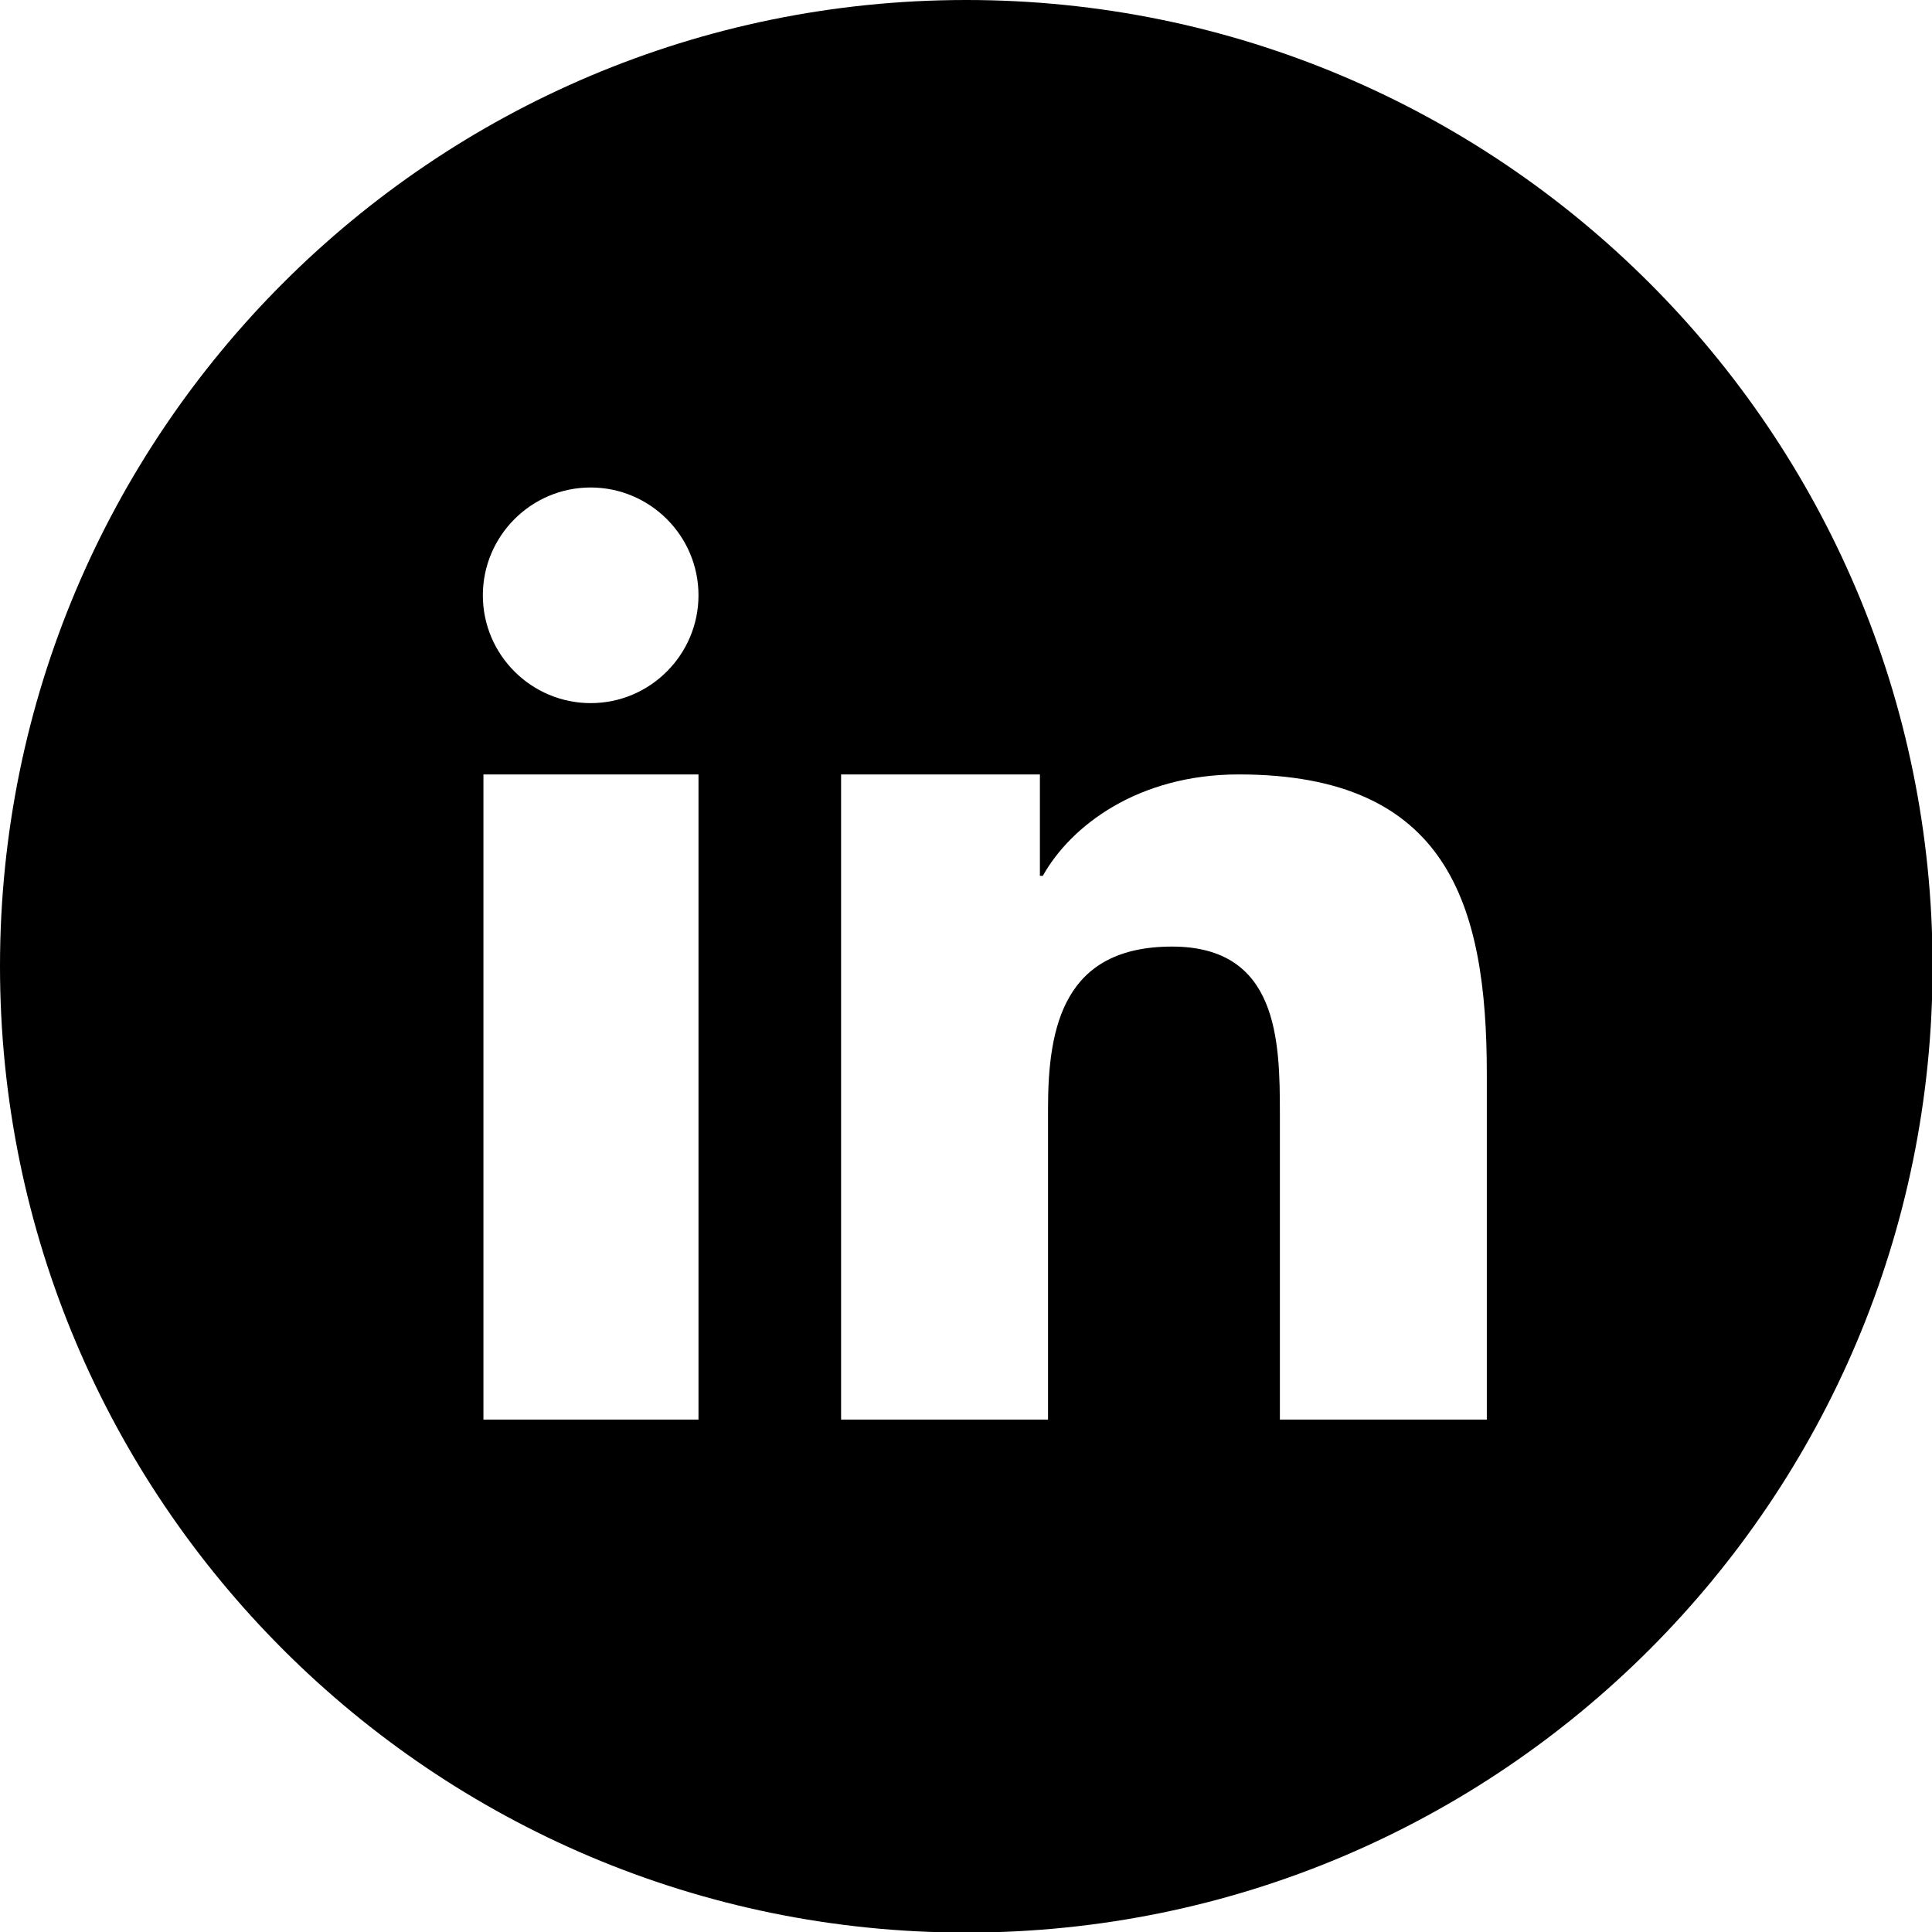
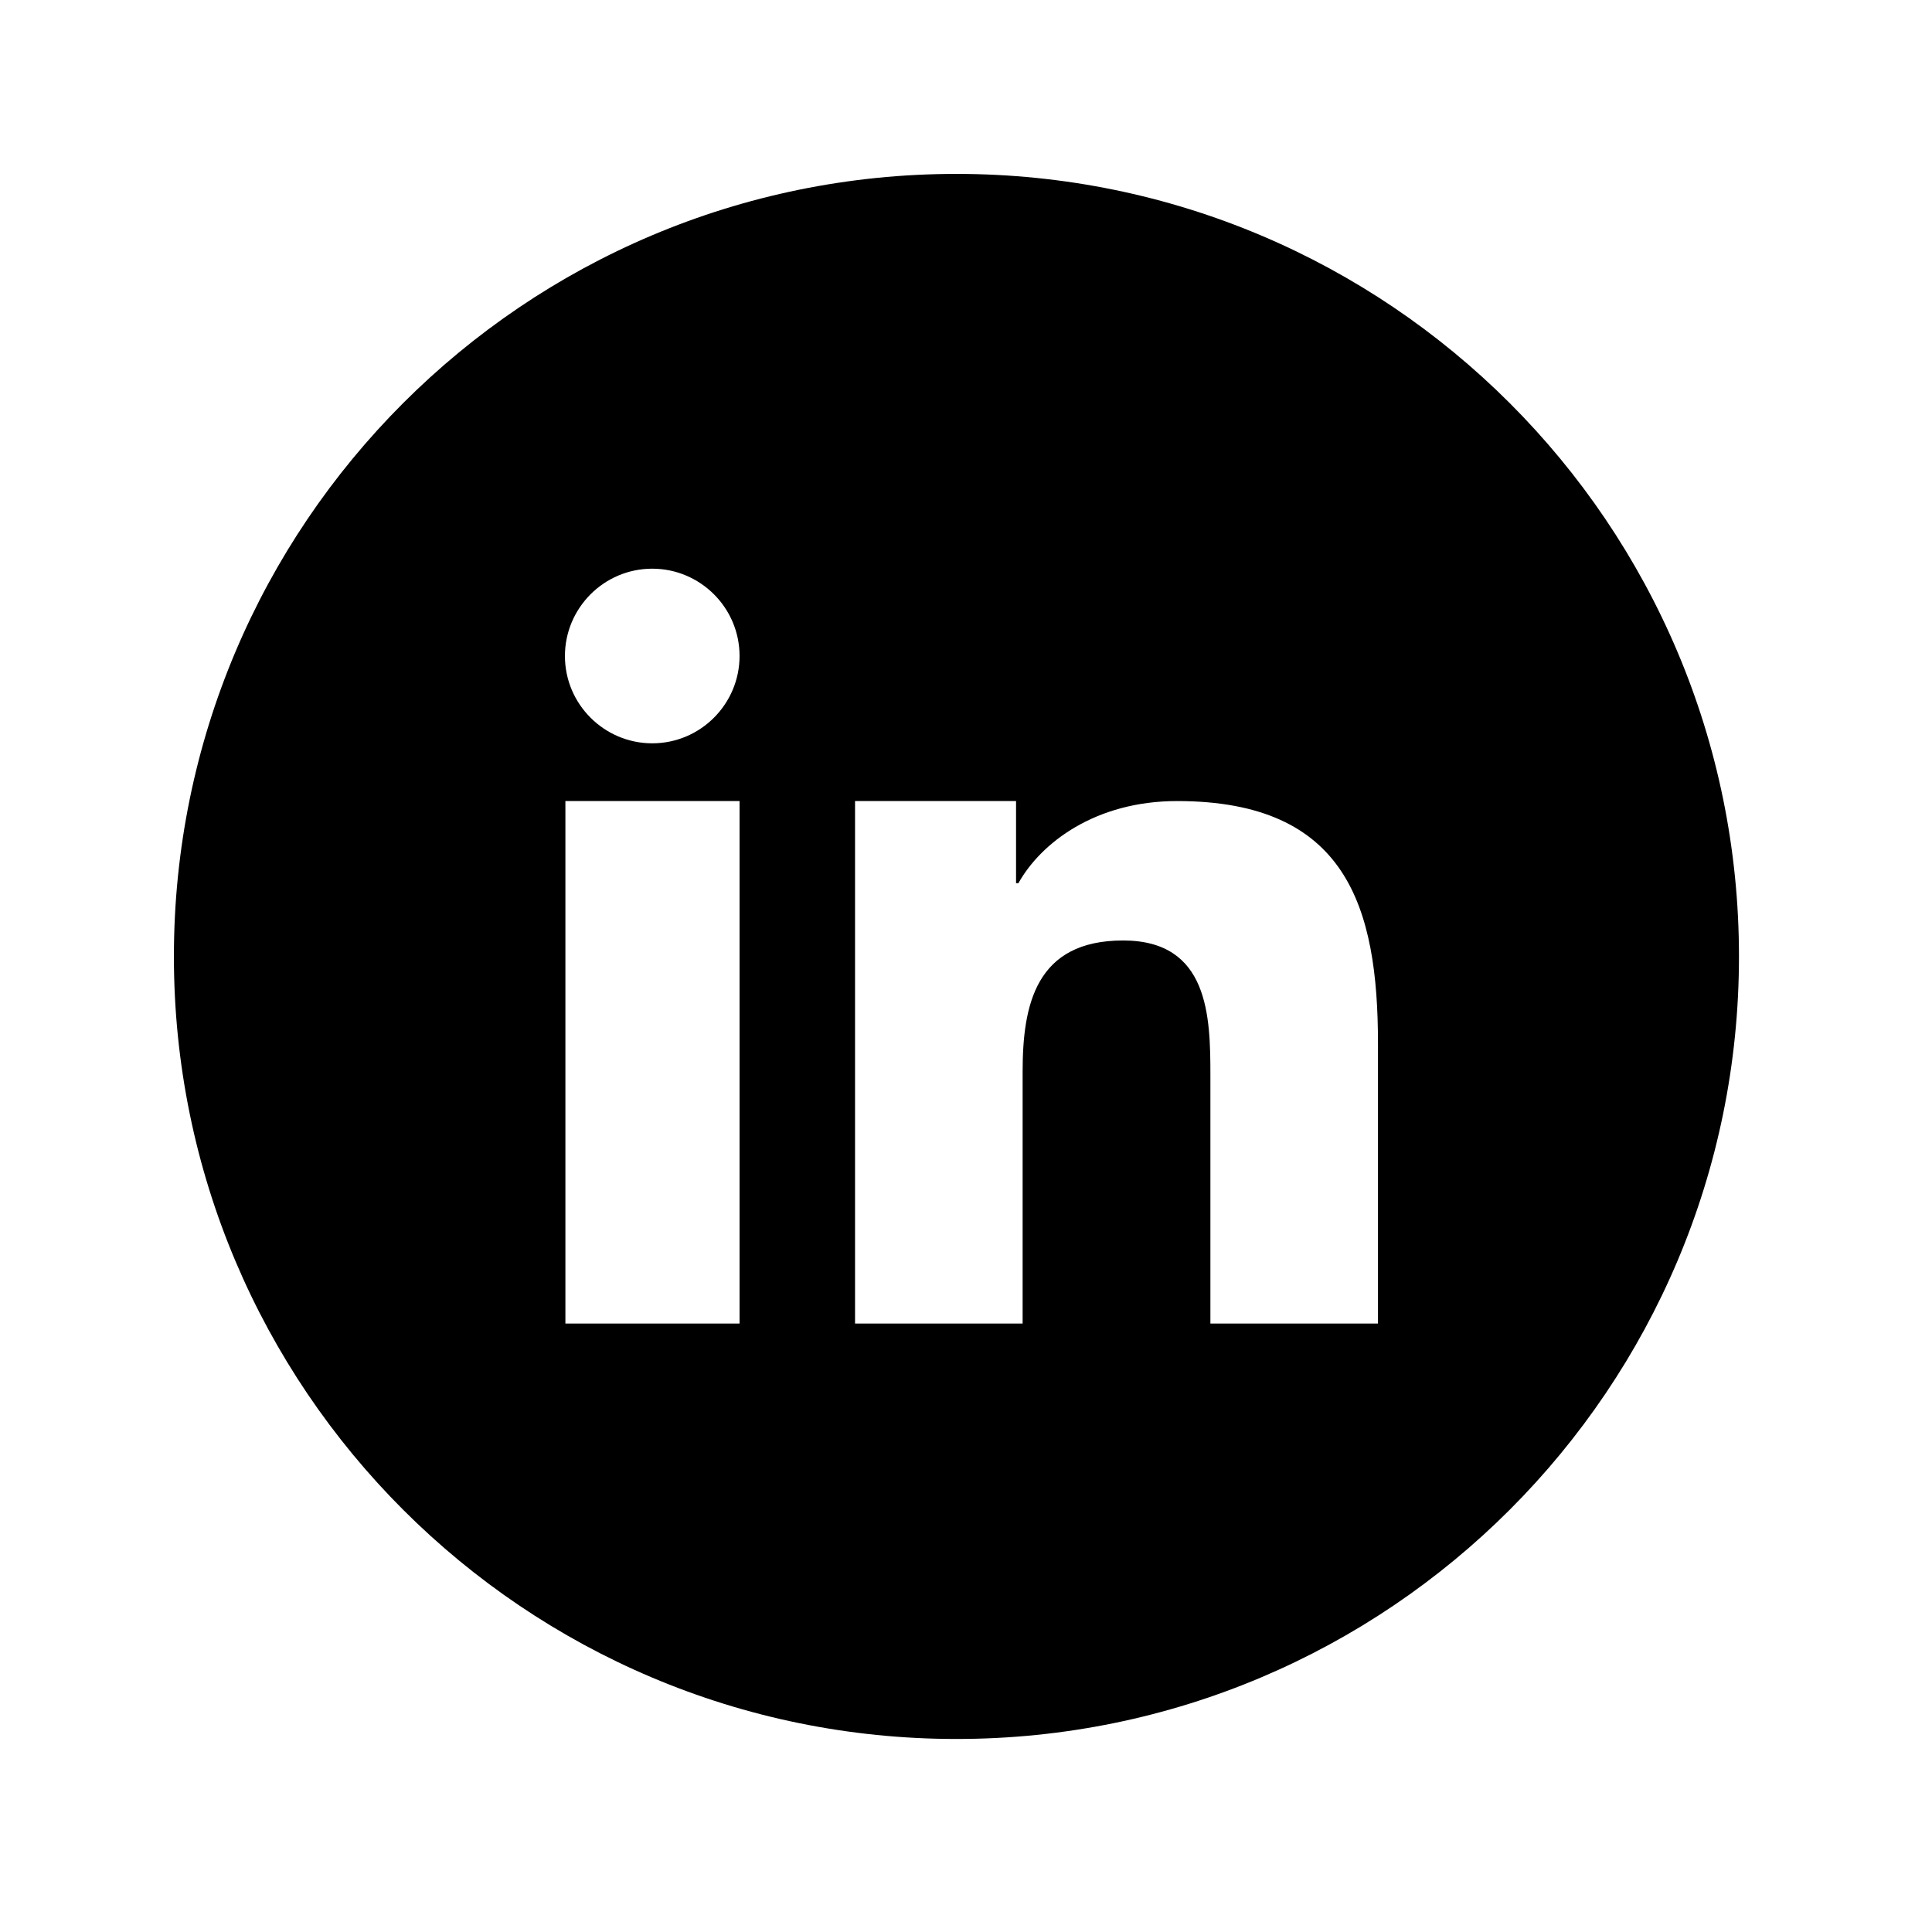
<svg xmlns="http://www.w3.org/2000/svg" viewBox="0 0 3333 3333" shape-rendering="geometricPrecision" text-rendering="geometricPrecision" image-rendering="optimizeQuality" fill-rule="evenodd" clip-rule="evenodd">
-   <path d="M1667 0c920 0 1667 746 1667 1667 0 920-746 1667-1667 1667C747 3334 0 2588 0 1667 0 747 746 0 1667 0zm-215 1336h342v175h5c48-86 164-175 338-175 361 0 428 225 428 517v596h-357v-528c0-126-3-288-186-288-186 0-214 137-214 279v537h-357V1336zm-247-309c0 102-83 186-186 186-102 0-186-83-186-186 0-102 83-186 186-186 102 0 186 83 186 186zm-371 309h371v1113H834V1336z" />
+   <path d="M 1650 300 C 2395.052 300 3000 904.14 3000 1650 C 3000 2395.052 2395.862 3000 1650 3000 C 904.95 3000 300 2395.862 300 1650 C 300 904.95 904.14 300 1650 300 Z M 1475.885 1381.943 L 1752.85 1381.943 L 1752.85 1523.665 L 1756.9 1523.665 C 1795.771 1454.02 1889.713 1381.943 2030.625 1381.943 C 2322.976 1381.943 2377.235 1564.157 2377.235 1800.63 L 2377.235 2283.294 L 2088.122 2283.294 L 2088.122 1855.699 C 2088.122 1753.66 2085.692 1622.466 1937.492 1622.466 C 1786.863 1622.466 1764.188 1733.414 1764.188 1848.411 L 1764.188 2283.294 L 1475.075 2283.294 L 1475.075 1381.943 Z M 1275.854 1131.704 C 1275.854 1214.308 1208.638 1282.333 1125.225 1282.333 C 1042.623 1282.333 974.595 1215.118 974.595 1131.704 C 974.595 1049.101 1041.813 981.073 1125.225 981.073 C 1207.829 981.073 1275.854 1048.291 1275.854 1131.704 Z M 975.405 1381.943 L 1275.854 1381.943 L 1275.854 2283.294 L 975.405 2283.294 L 975.405 1381.943 Z" style="" />
</svg>
